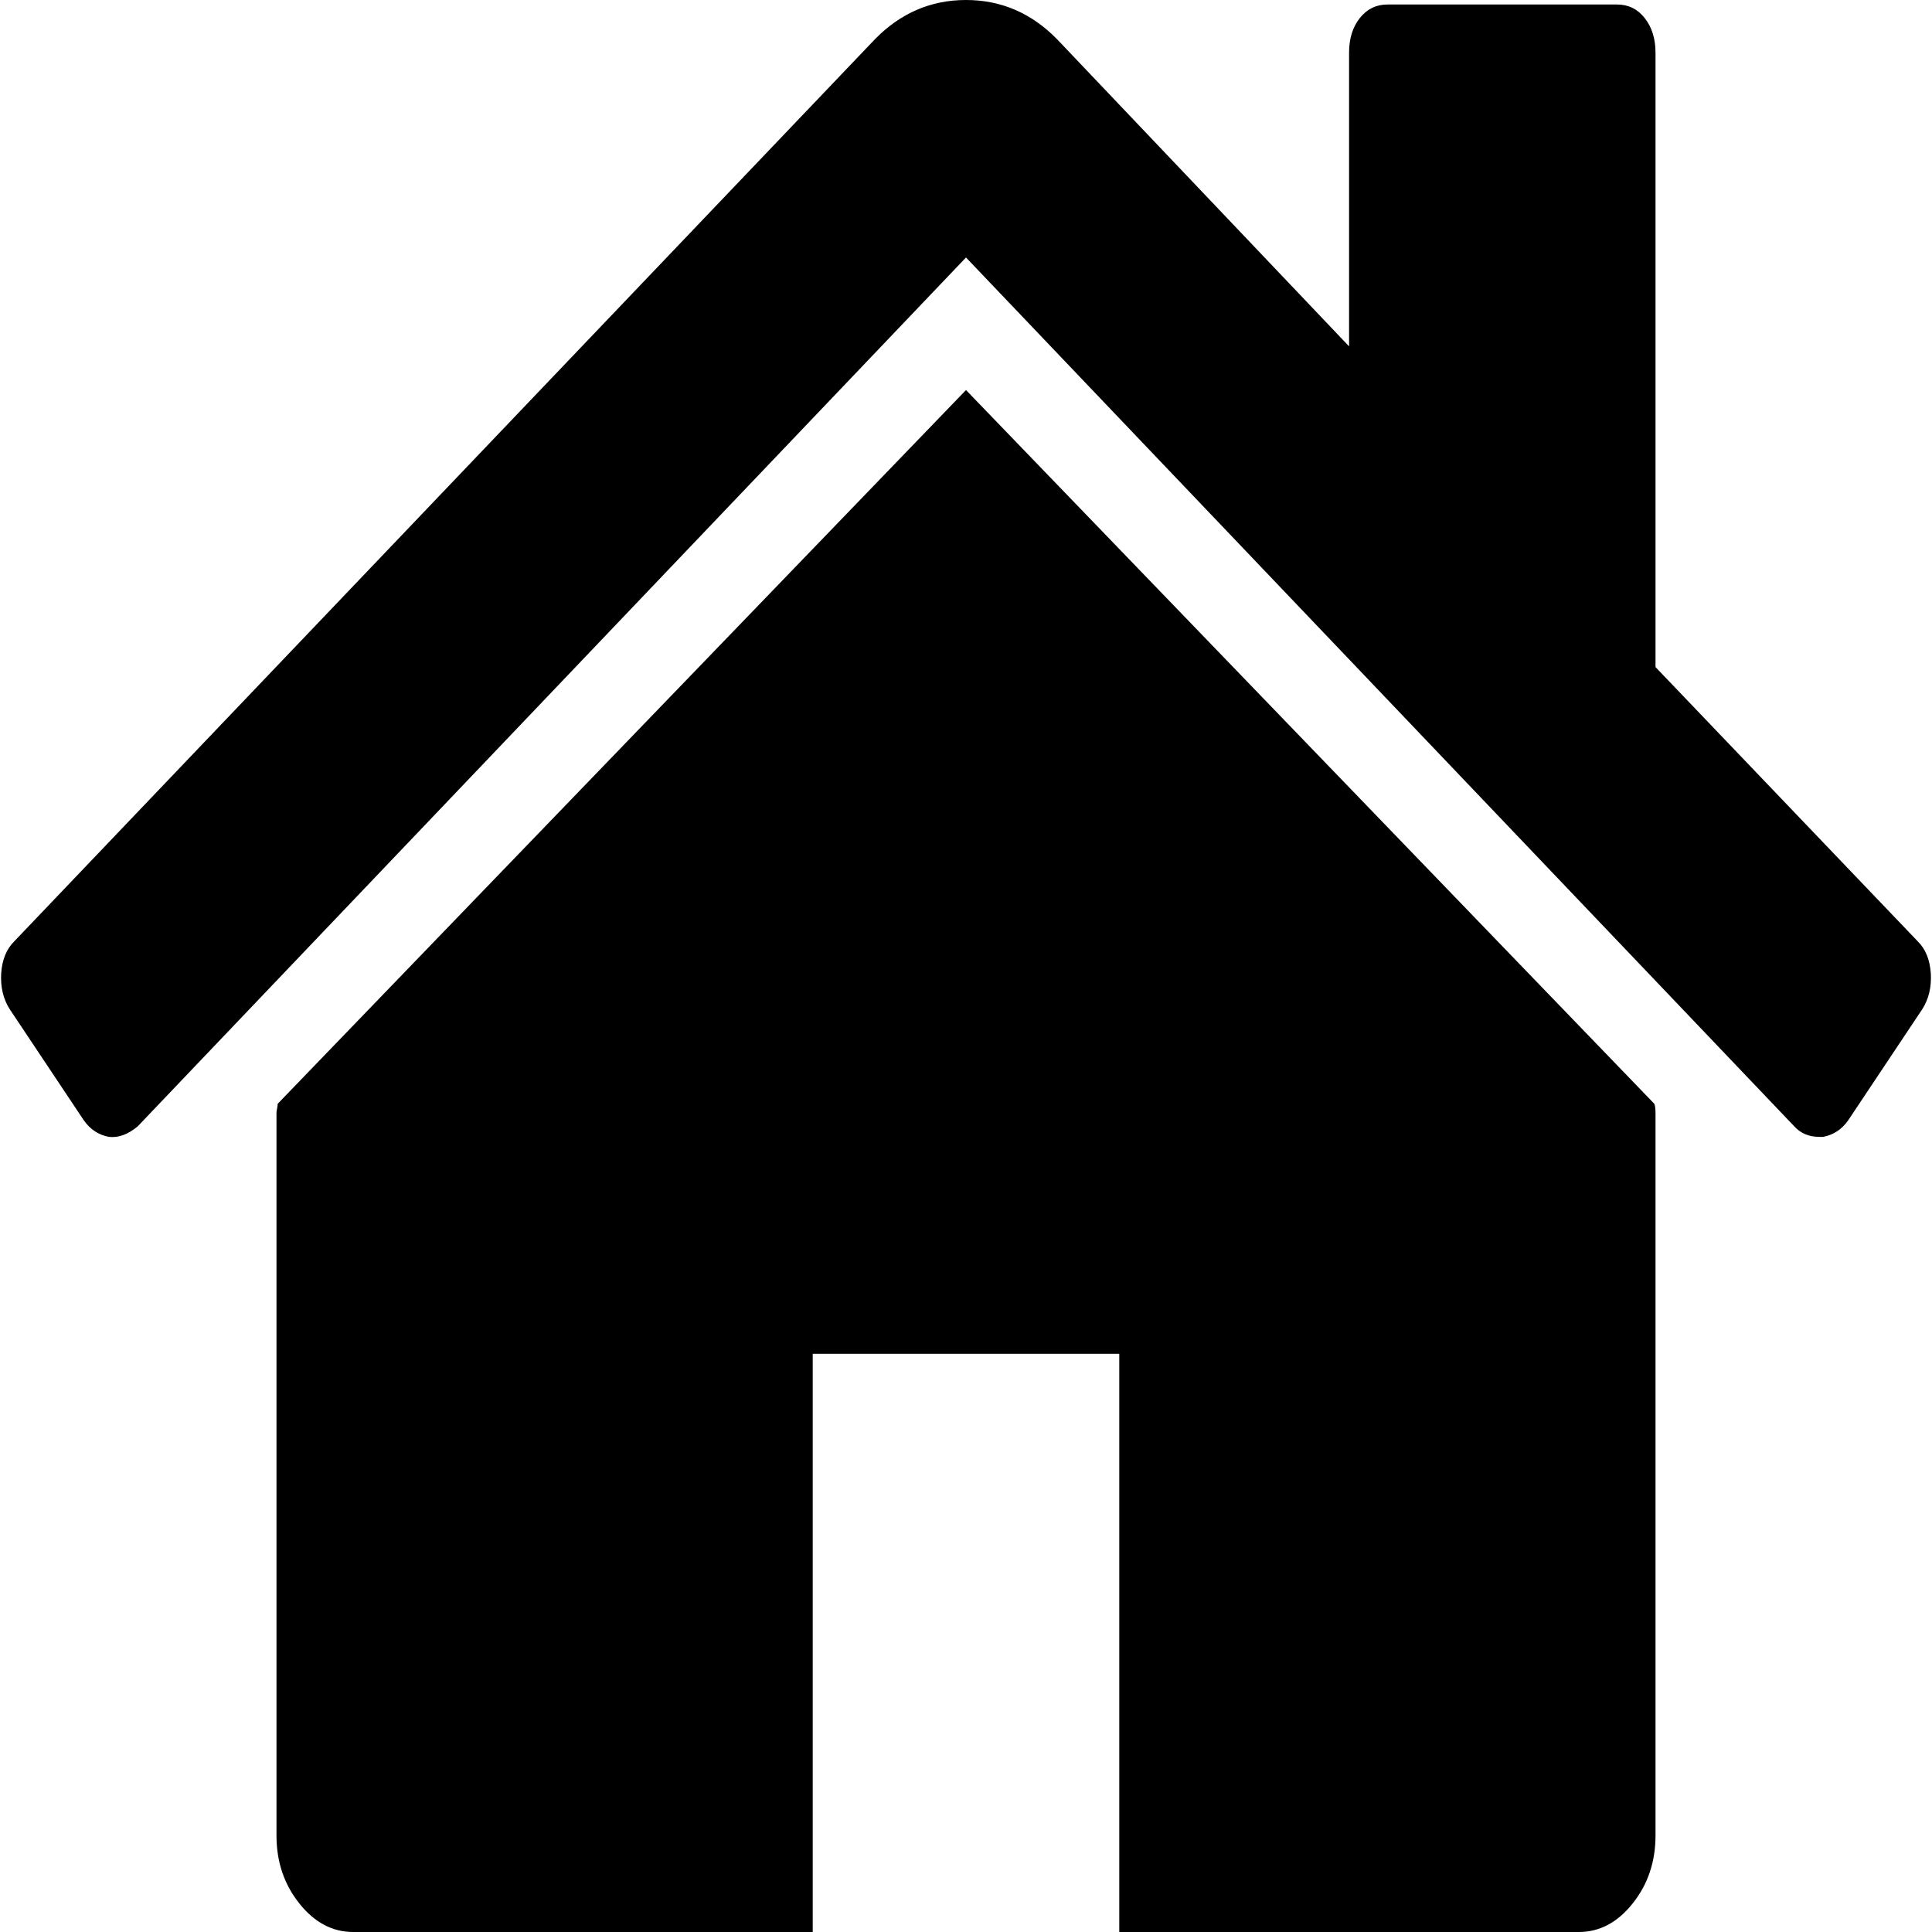
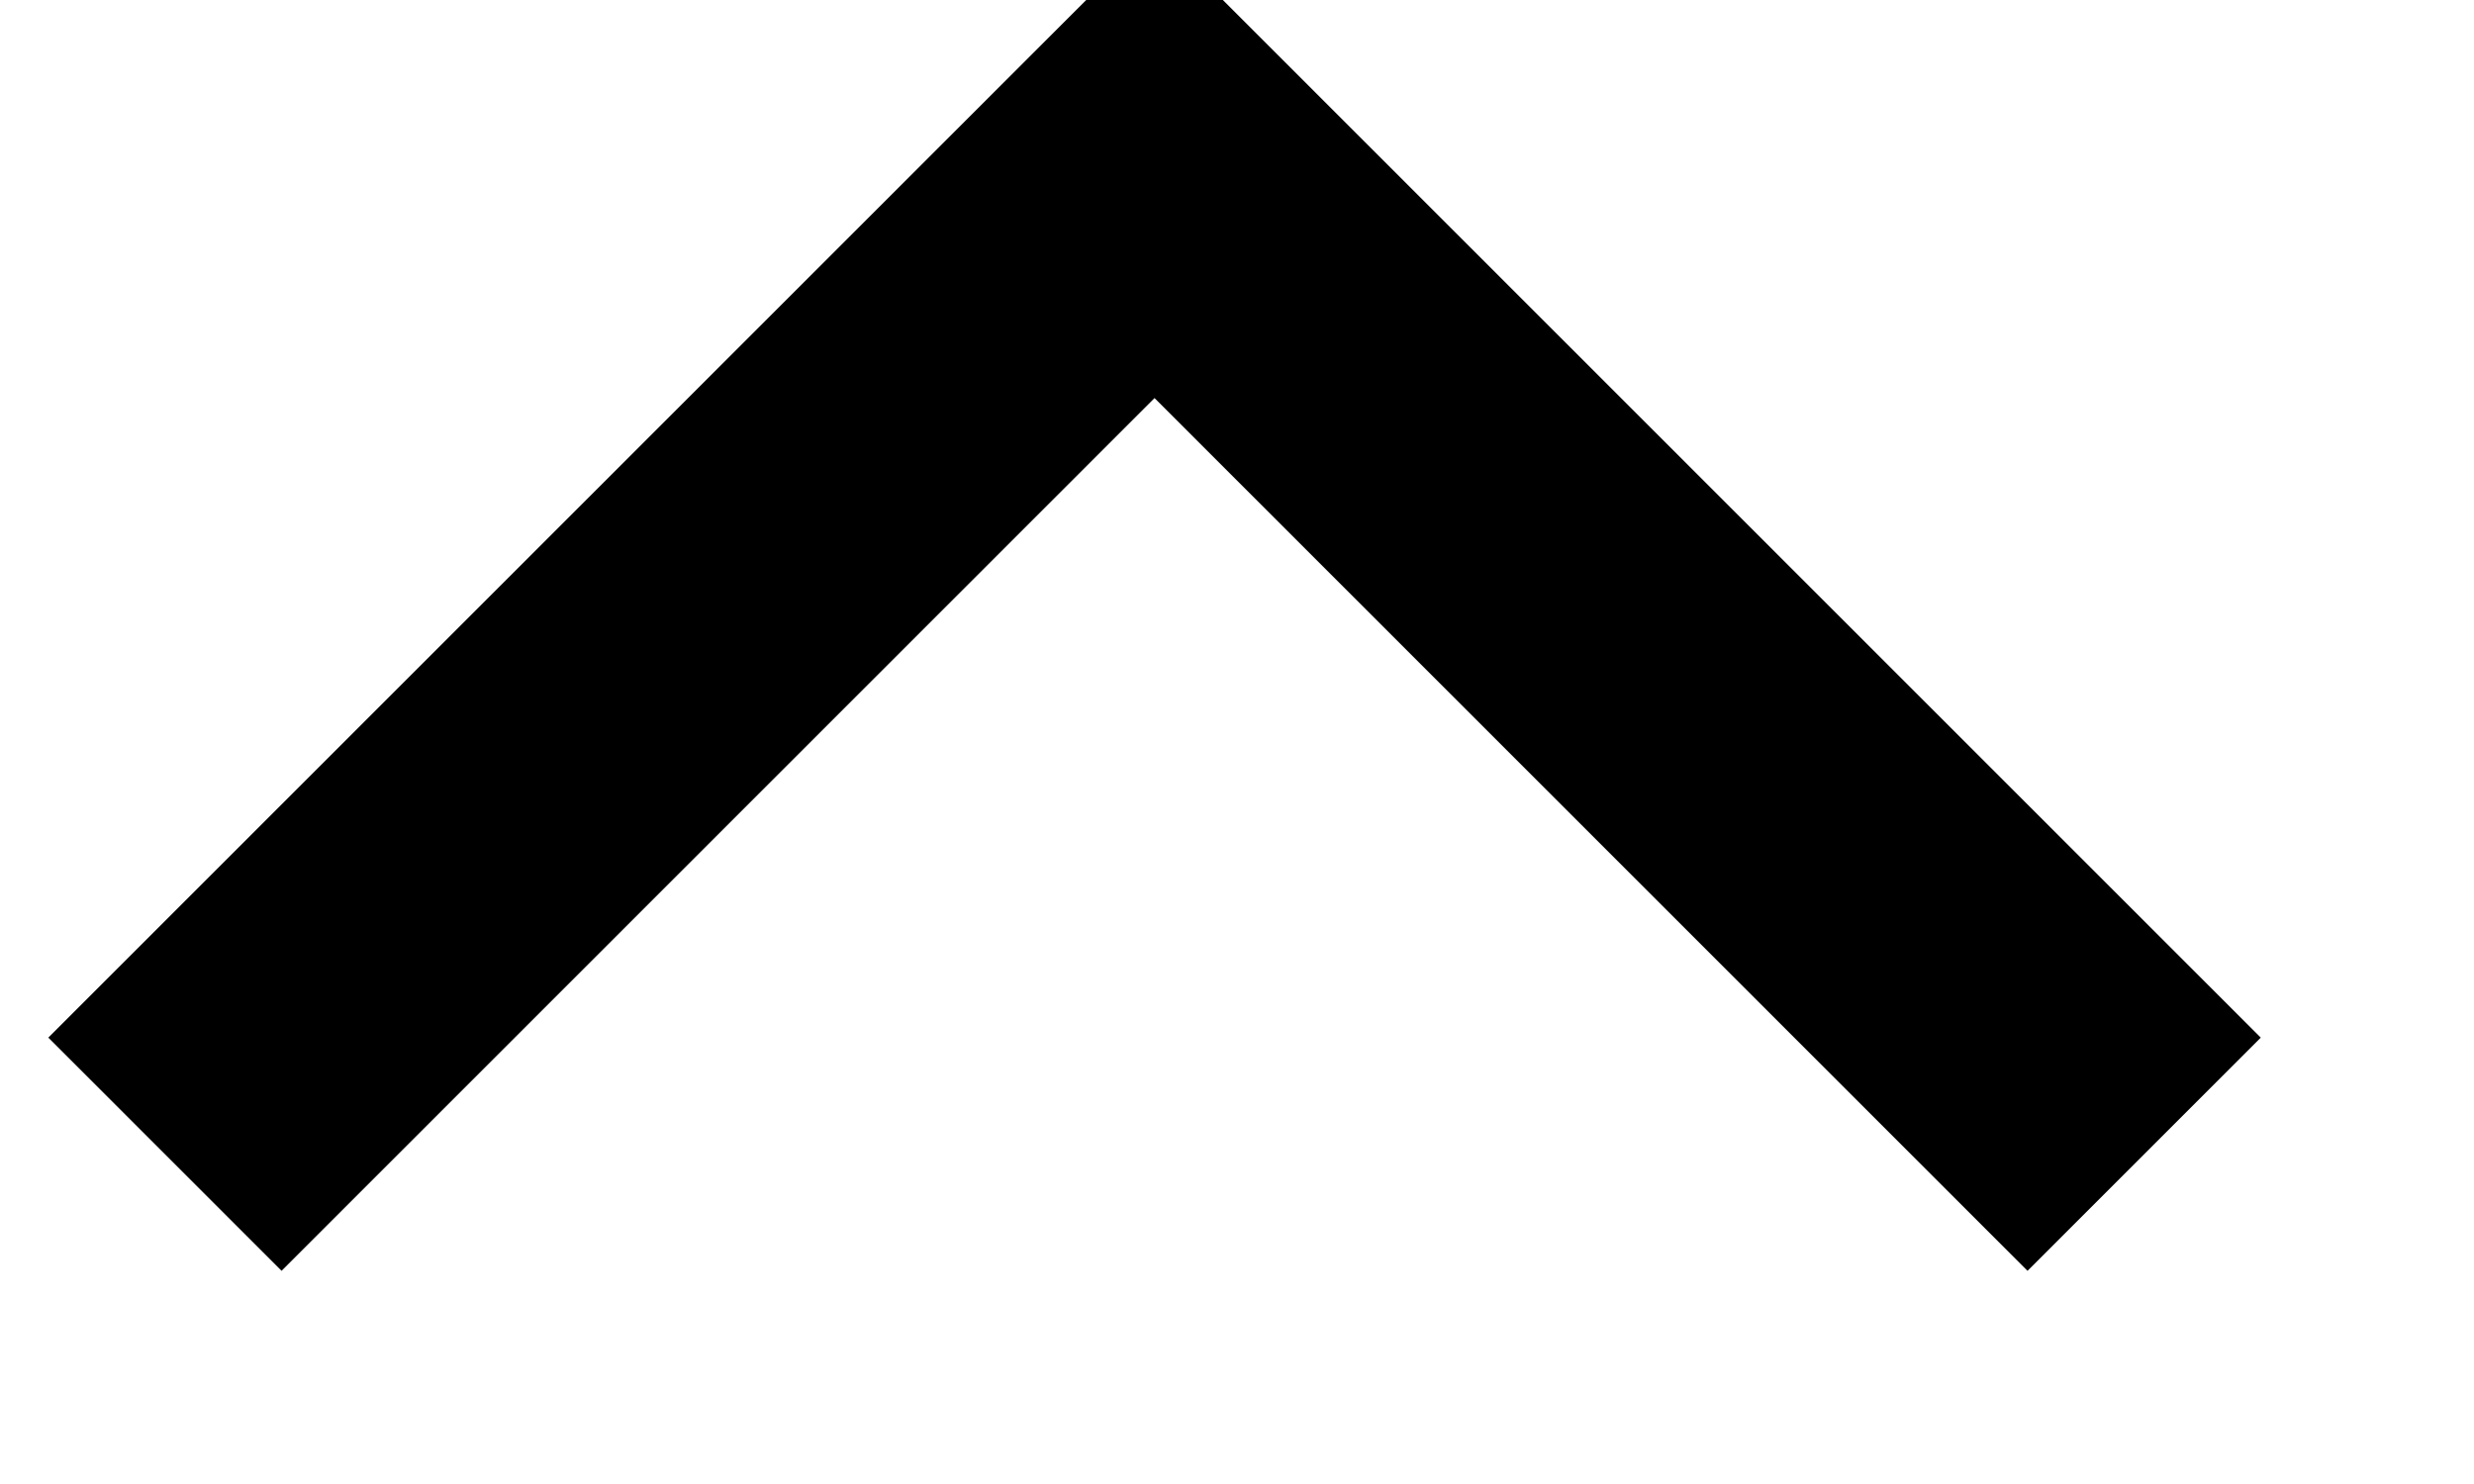
- <svg xmlns="http://www.w3.org/2000/svg" version="1.1" width="18px" height="18px">
-   <g transform="matrix(1 0 0 1 -10 -9 )">
-     <path d="M 15.413 10.284  C 15.42 10.302  15.424 10.33  15.424 10.368  L 15.424 17.102  C 15.424 17.345  15.353 17.556  15.212 17.733  C 15.071 17.911  14.903 18  14.71 18  L 10.428 18  L 10.428 12.613  L 7.572 12.613  L 7.572 18  L 3.29 18  C 3.097 18  2.929 17.911  2.788 17.733  C 2.647 17.556  2.576 17.345  2.576 17.102  L 2.576 10.368  C 2.576 10.359  2.578 10.345  2.582 10.326  C 2.586 10.307  2.587 10.293  2.587 10.284  L 9 3.634  L 15.413 10.284  Z M 17.989 9.07  C 17.996 9.196  17.97 9.306  17.911 9.4  L 17.219 10.438  C 17.16 10.522  17.082 10.574  16.985 10.592  L 16.952 10.592  C 16.855 10.592  16.777 10.56  16.717 10.494  L 9 2.399  L 1.283 10.494  C 1.193 10.569  1.104 10.602  1.015 10.592  C 0.918 10.574  0.84 10.522  0.781 10.438  L 0.089 9.4  C 0.03 9.306  0.004 9.196  0.011 9.07  C 0.019 8.944  0.059 8.843  0.134 8.769  L 8.152 0.365  C 8.39 0.122  8.673 0  9 0  C 9.327 0  9.61 0.122  9.848 0.365  L 12.569 3.227  L 12.569 0.491  C 12.569 0.36  12.602 0.253  12.669 0.168  C 12.736 0.084  12.822 0.042  12.926 0.042  L 15.067 0.042  C 15.171 0.042  15.257 0.084  15.323 0.168  C 15.39 0.253  15.424 0.36  15.424 0.491  L 15.424 6.215  L 17.866 8.769  C 17.941 8.843  17.981 8.944  17.989 9.07  Z " fill-rule="nonzero" fill="#000000" stroke="none" transform="matrix(1 0 0 1 10 9 )" />
+ <svg xmlns="http://www.w3.org/2000/svg" version="1.1" width="15px" height="9px">
+   <g transform="matrix(1 0 0 1 -149 -50 )">
+     <path d="M 0 6  L 6 0  L 12 6  " stroke-width="2" stroke="#000000" fill="none" transform="matrix(1 0 0 1 150 51 )" />
  </g>
</svg>
